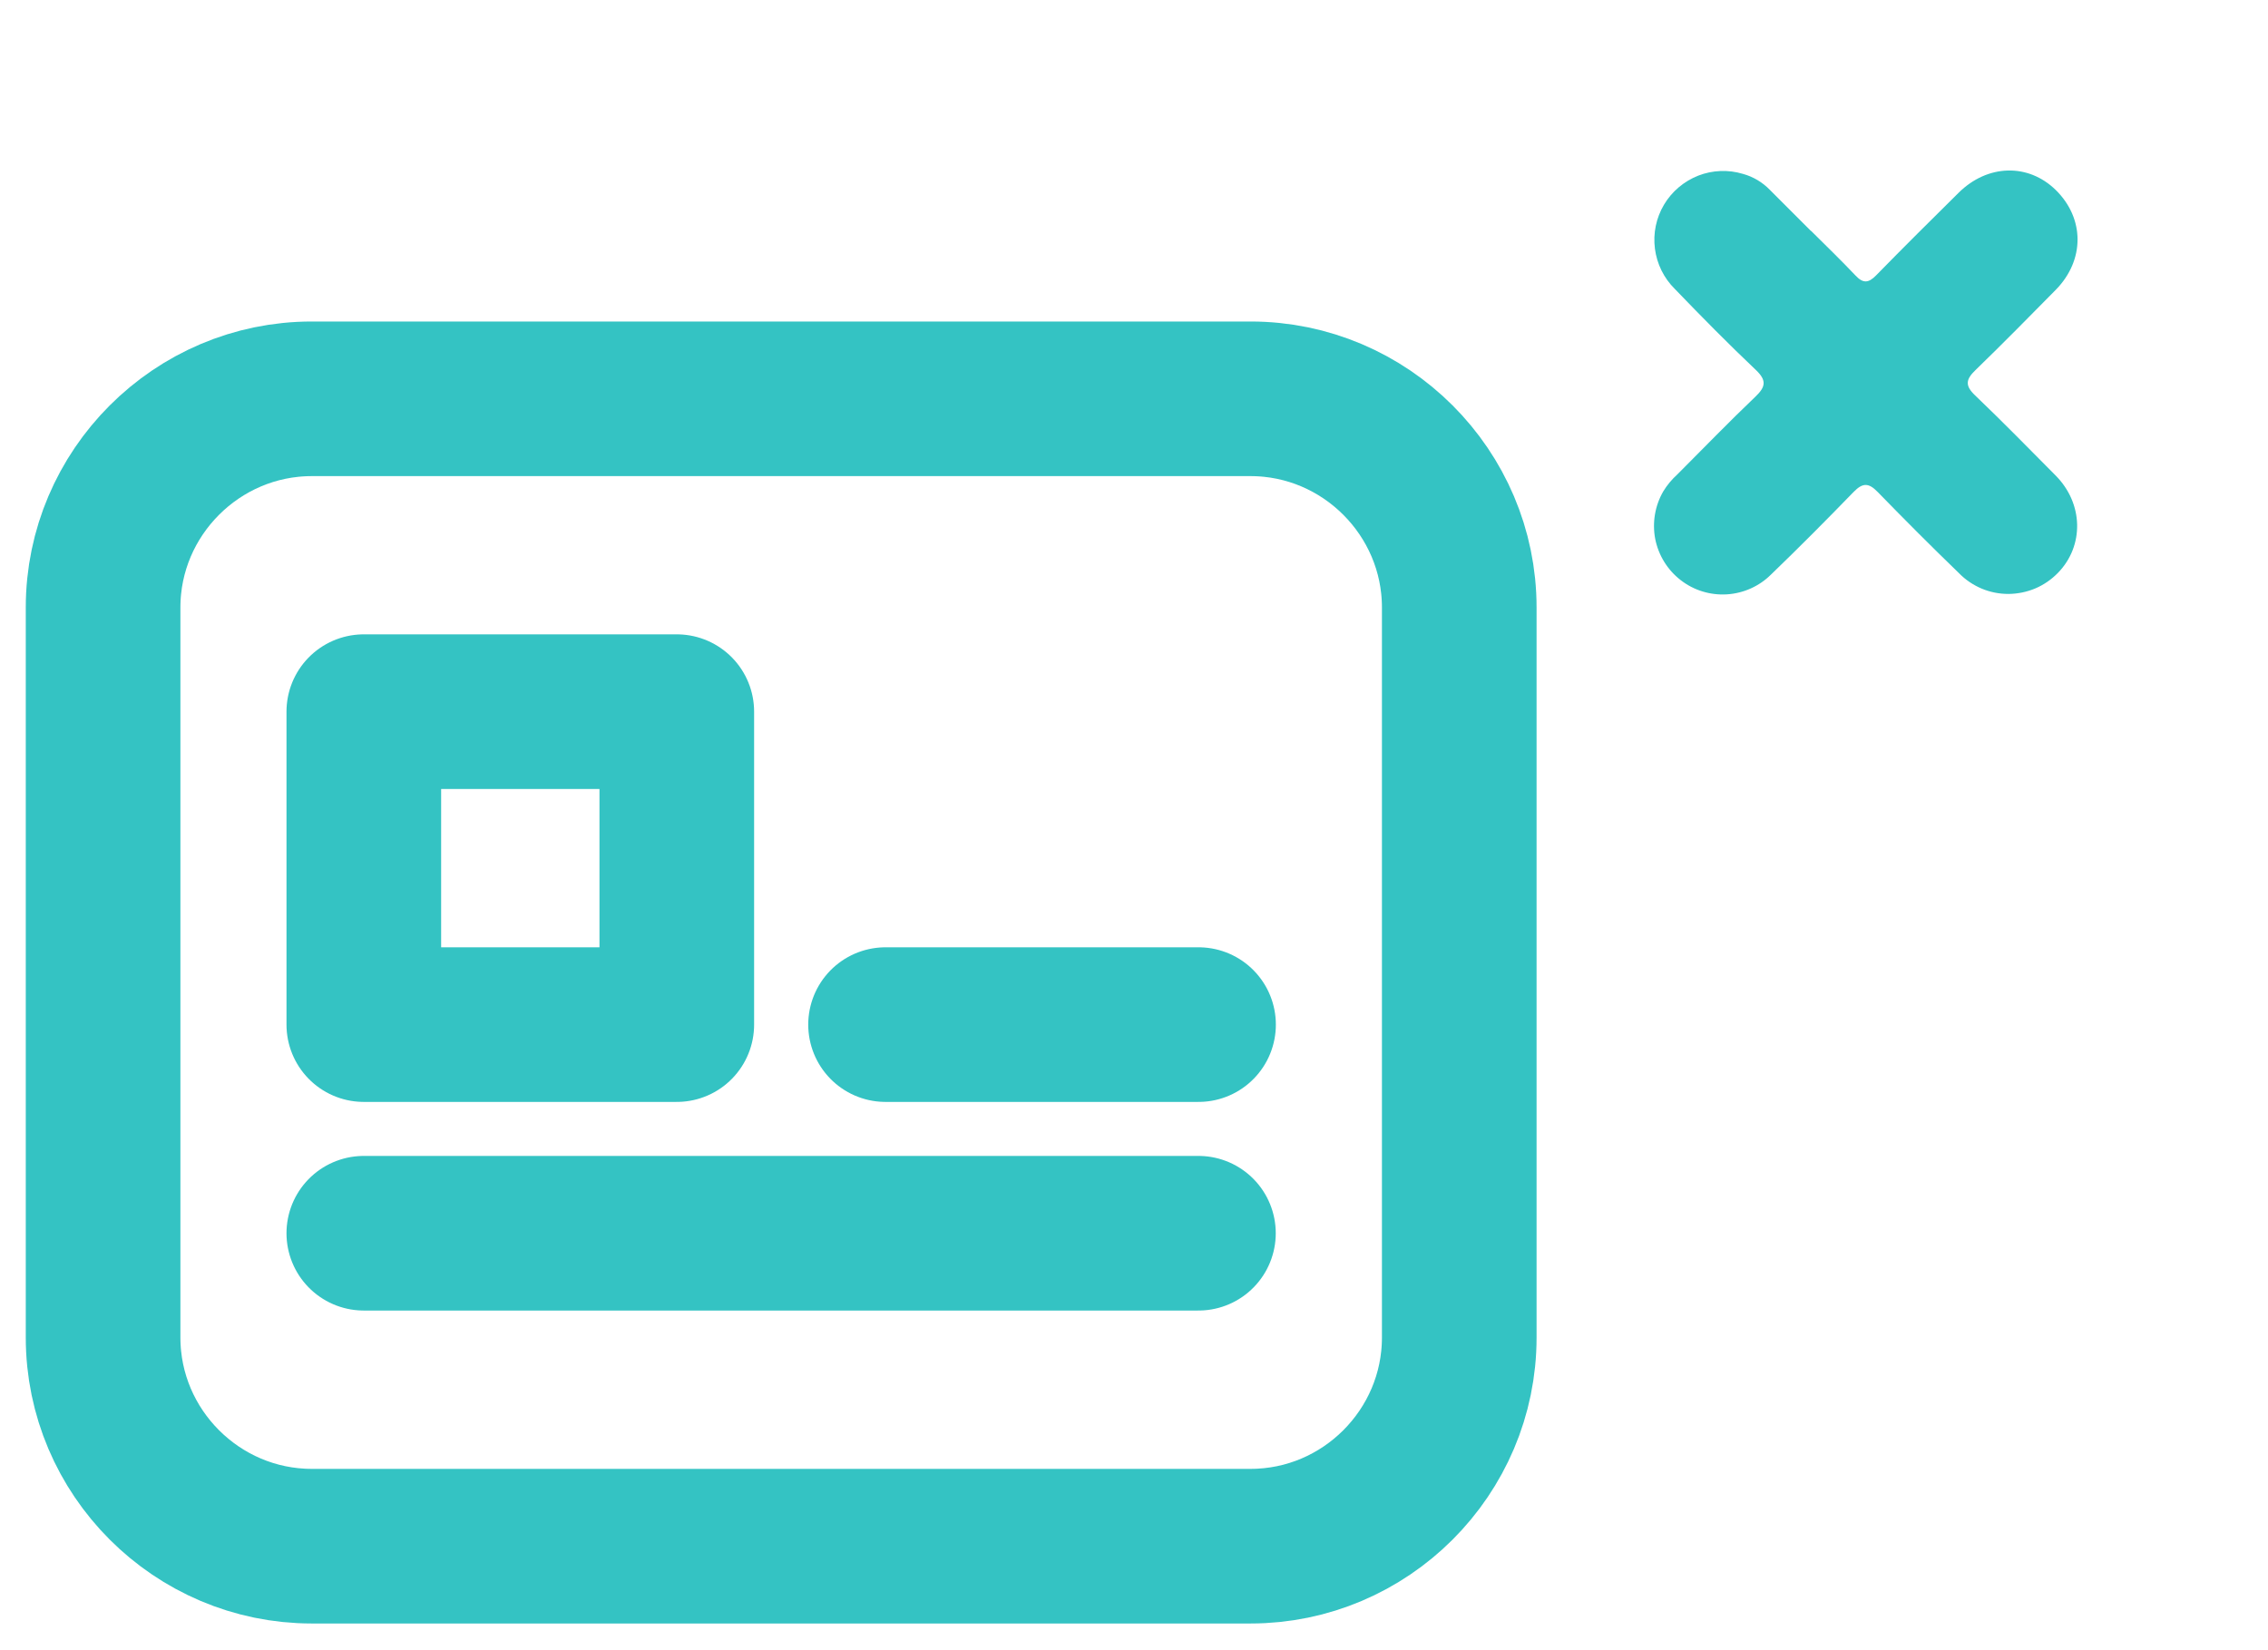
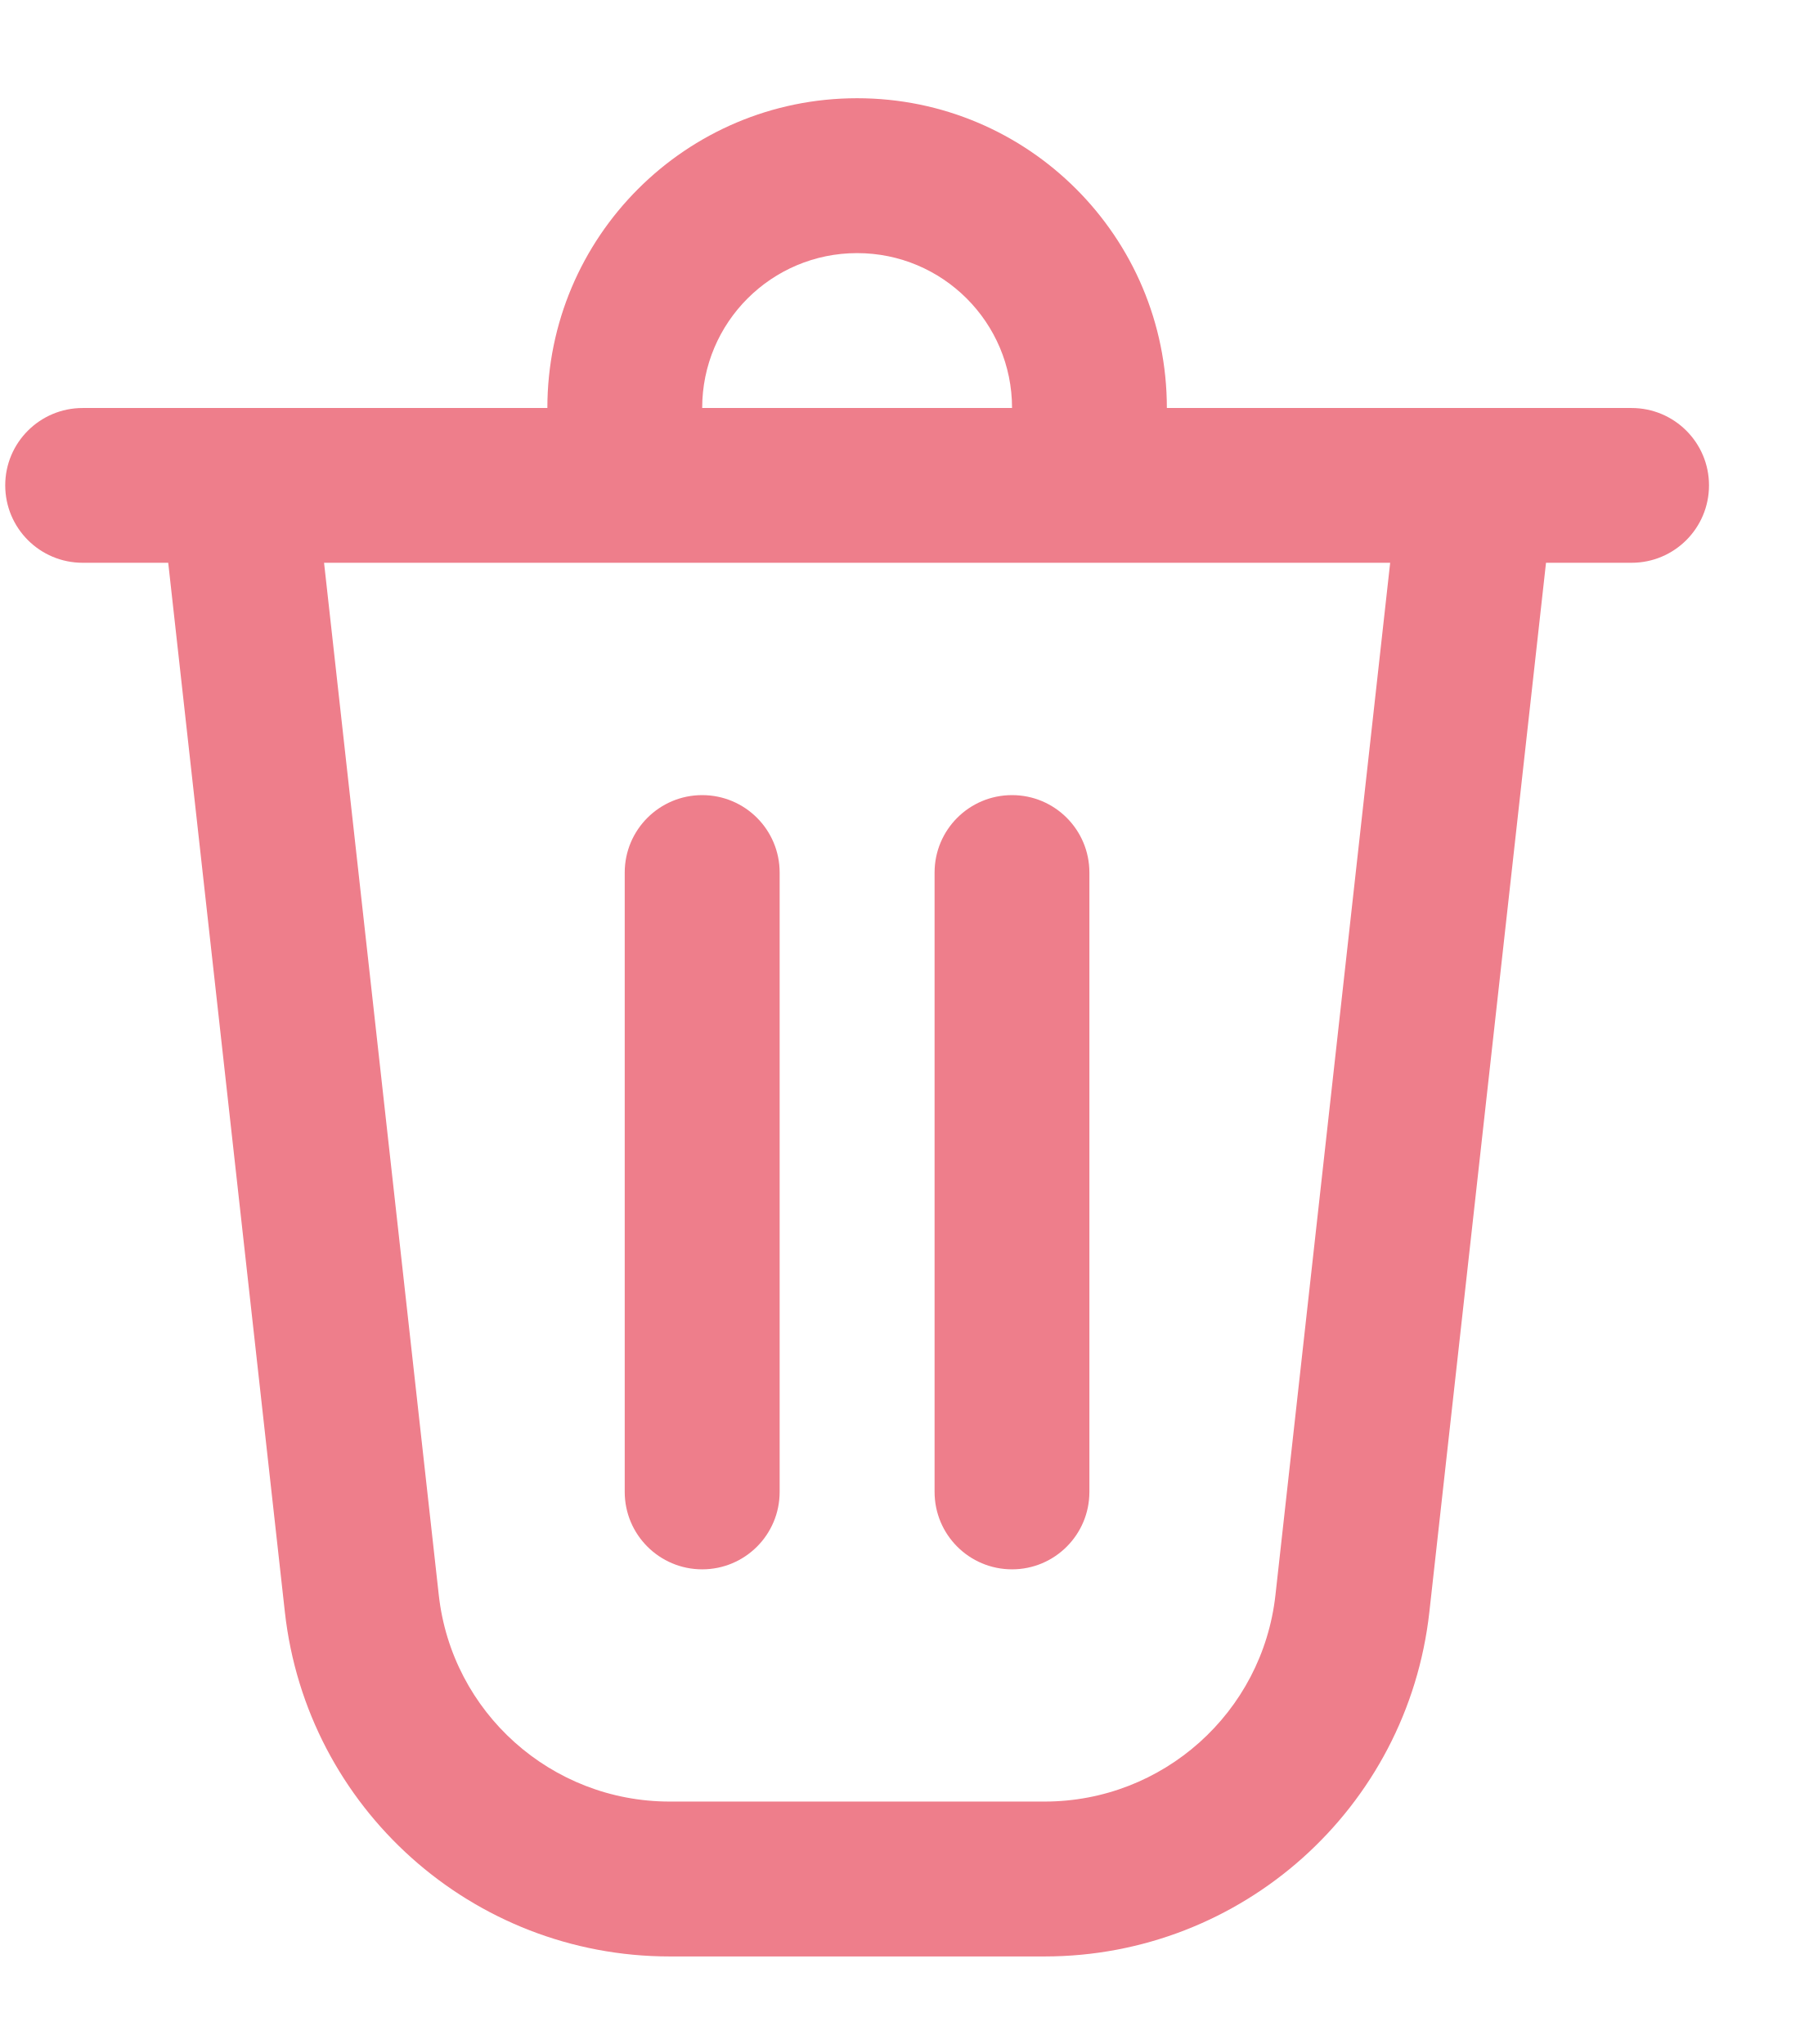
- <svg xmlns="http://www.w3.org/2000/svg" width="22" height="16" viewBox="0 0 22 16" fill="none">
-   <path d="M12.131 15H3.024C1.911 15 1 14.09 1 12.976V5.893C1 4.78 1.911 3.869 3.024 3.869H12.131C13.244 3.869 14.155 4.78 14.155 5.893V12.976C14.155 14.09 13.244 15 12.131 15Z" stroke="#34C3C3" stroke-width="1.5" stroke-miterlimit="10" stroke-linecap="round" stroke-linejoin="round" />
-   <path d="M6.565 6.904H3.529V9.94H6.565V6.904Z" stroke="#34C3C3" stroke-width="1.5" stroke-miterlimit="10" stroke-linecap="round" stroke-linejoin="round" />
-   <path d="M8.59 9.94H11.626" stroke="#34C3C3" stroke-width="1.5" stroke-miterlimit="10" stroke-linecap="round" stroke-linejoin="round" />
-   <path d="M3.529 11.964H11.625" stroke="#34C3C3" stroke-width="1.5" stroke-miterlimit="10" stroke-linecap="round" stroke-linejoin="round" />
-   <path d="M17.567 2.239C17.712 2.383 17.859 2.525 17.999 2.673C18.073 2.752 18.126 2.746 18.199 2.671C18.463 2.401 18.731 2.135 18.999 1.87C19.28 1.592 19.674 1.582 19.941 1.843C20.222 2.119 20.224 2.523 19.942 2.811C19.684 3.073 19.427 3.334 19.163 3.59C19.068 3.681 19.059 3.741 19.159 3.836C19.424 4.089 19.681 4.352 19.938 4.611C20.211 4.884 20.218 5.295 19.963 5.557C19.901 5.621 19.826 5.673 19.744 5.708C19.661 5.743 19.573 5.761 19.483 5.762C19.394 5.762 19.305 5.745 19.222 5.71C19.14 5.675 19.065 5.625 19.002 5.56C18.735 5.302 18.473 5.039 18.214 4.773C18.125 4.681 18.067 4.683 17.979 4.774C17.716 5.045 17.45 5.313 17.178 5.575C17.064 5.688 16.912 5.756 16.751 5.766C16.59 5.776 16.43 5.727 16.303 5.628C16.175 5.529 16.088 5.388 16.056 5.229C16.026 5.071 16.053 4.907 16.134 4.767C16.171 4.706 16.217 4.651 16.27 4.603C16.522 4.351 16.77 4.094 17.028 3.848C17.128 3.753 17.138 3.69 17.033 3.59C16.764 3.335 16.503 3.07 16.245 2.802C16.139 2.697 16.072 2.56 16.053 2.412C16.034 2.264 16.065 2.114 16.141 1.986C16.217 1.858 16.334 1.759 16.473 1.704C16.612 1.65 16.765 1.644 16.907 1.687C17.006 1.714 17.096 1.768 17.167 1.841C17.3 1.974 17.433 2.107 17.566 2.24L17.567 2.239Z" fill="#34C3C3" />
+ <svg xmlns="http://www.w3.org/2000/svg" width="16" height="18" viewBox="0 0 16 18" fill="none">
+   <path d="M5.5 7.684V13.138C5.5 13.515 5.806 13.82 6.182 13.82C6.559 13.82 6.864 13.515 6.864 13.138V7.684C6.864 7.307 6.559 7.002 6.182 7.002C5.806 7.002 5.5 7.307 5.5 7.684Z" fill="#EE7E8B" />
+   <path d="M8.91 7.002C9.286 7.002 9.591 7.307 9.591 7.684V13.138C9.591 13.515 9.286 13.82 8.91 13.82C8.533 13.82 8.228 13.515 8.228 13.138V7.684C8.228 7.307 8.533 7.002 8.91 7.002Z" fill="#EE7E8B" />
+   <path d="M10.273 3.593H14.364C14.741 3.593 15.046 3.898 15.046 4.274C15.046 4.651 14.741 4.956 14.364 4.956H13.611L12.584 14.196C12.392 15.923 10.933 17.229 9.196 17.229H5.896C4.159 17.229 2.7 15.923 2.508 14.196L1.481 4.956H0.728C0.351 4.956 0.046 4.651 0.046 4.274C0.046 3.898 0.351 3.593 0.728 3.593H4.819C4.819 2.086 6.04 0.865 7.546 0.865C9.052 0.865 10.273 2.086 10.273 3.593ZM7.546 2.229C6.793 2.229 6.182 2.839 6.182 3.593H8.91C8.91 2.839 8.299 2.229 7.546 2.229ZM2.853 4.956L3.863 14.046C3.978 15.082 4.854 15.865 5.896 15.865H9.196C10.238 15.865 11.114 15.082 11.229 14.046L12.239 4.956H2.853Z" fill="#EE7E8B" />
</svg>
